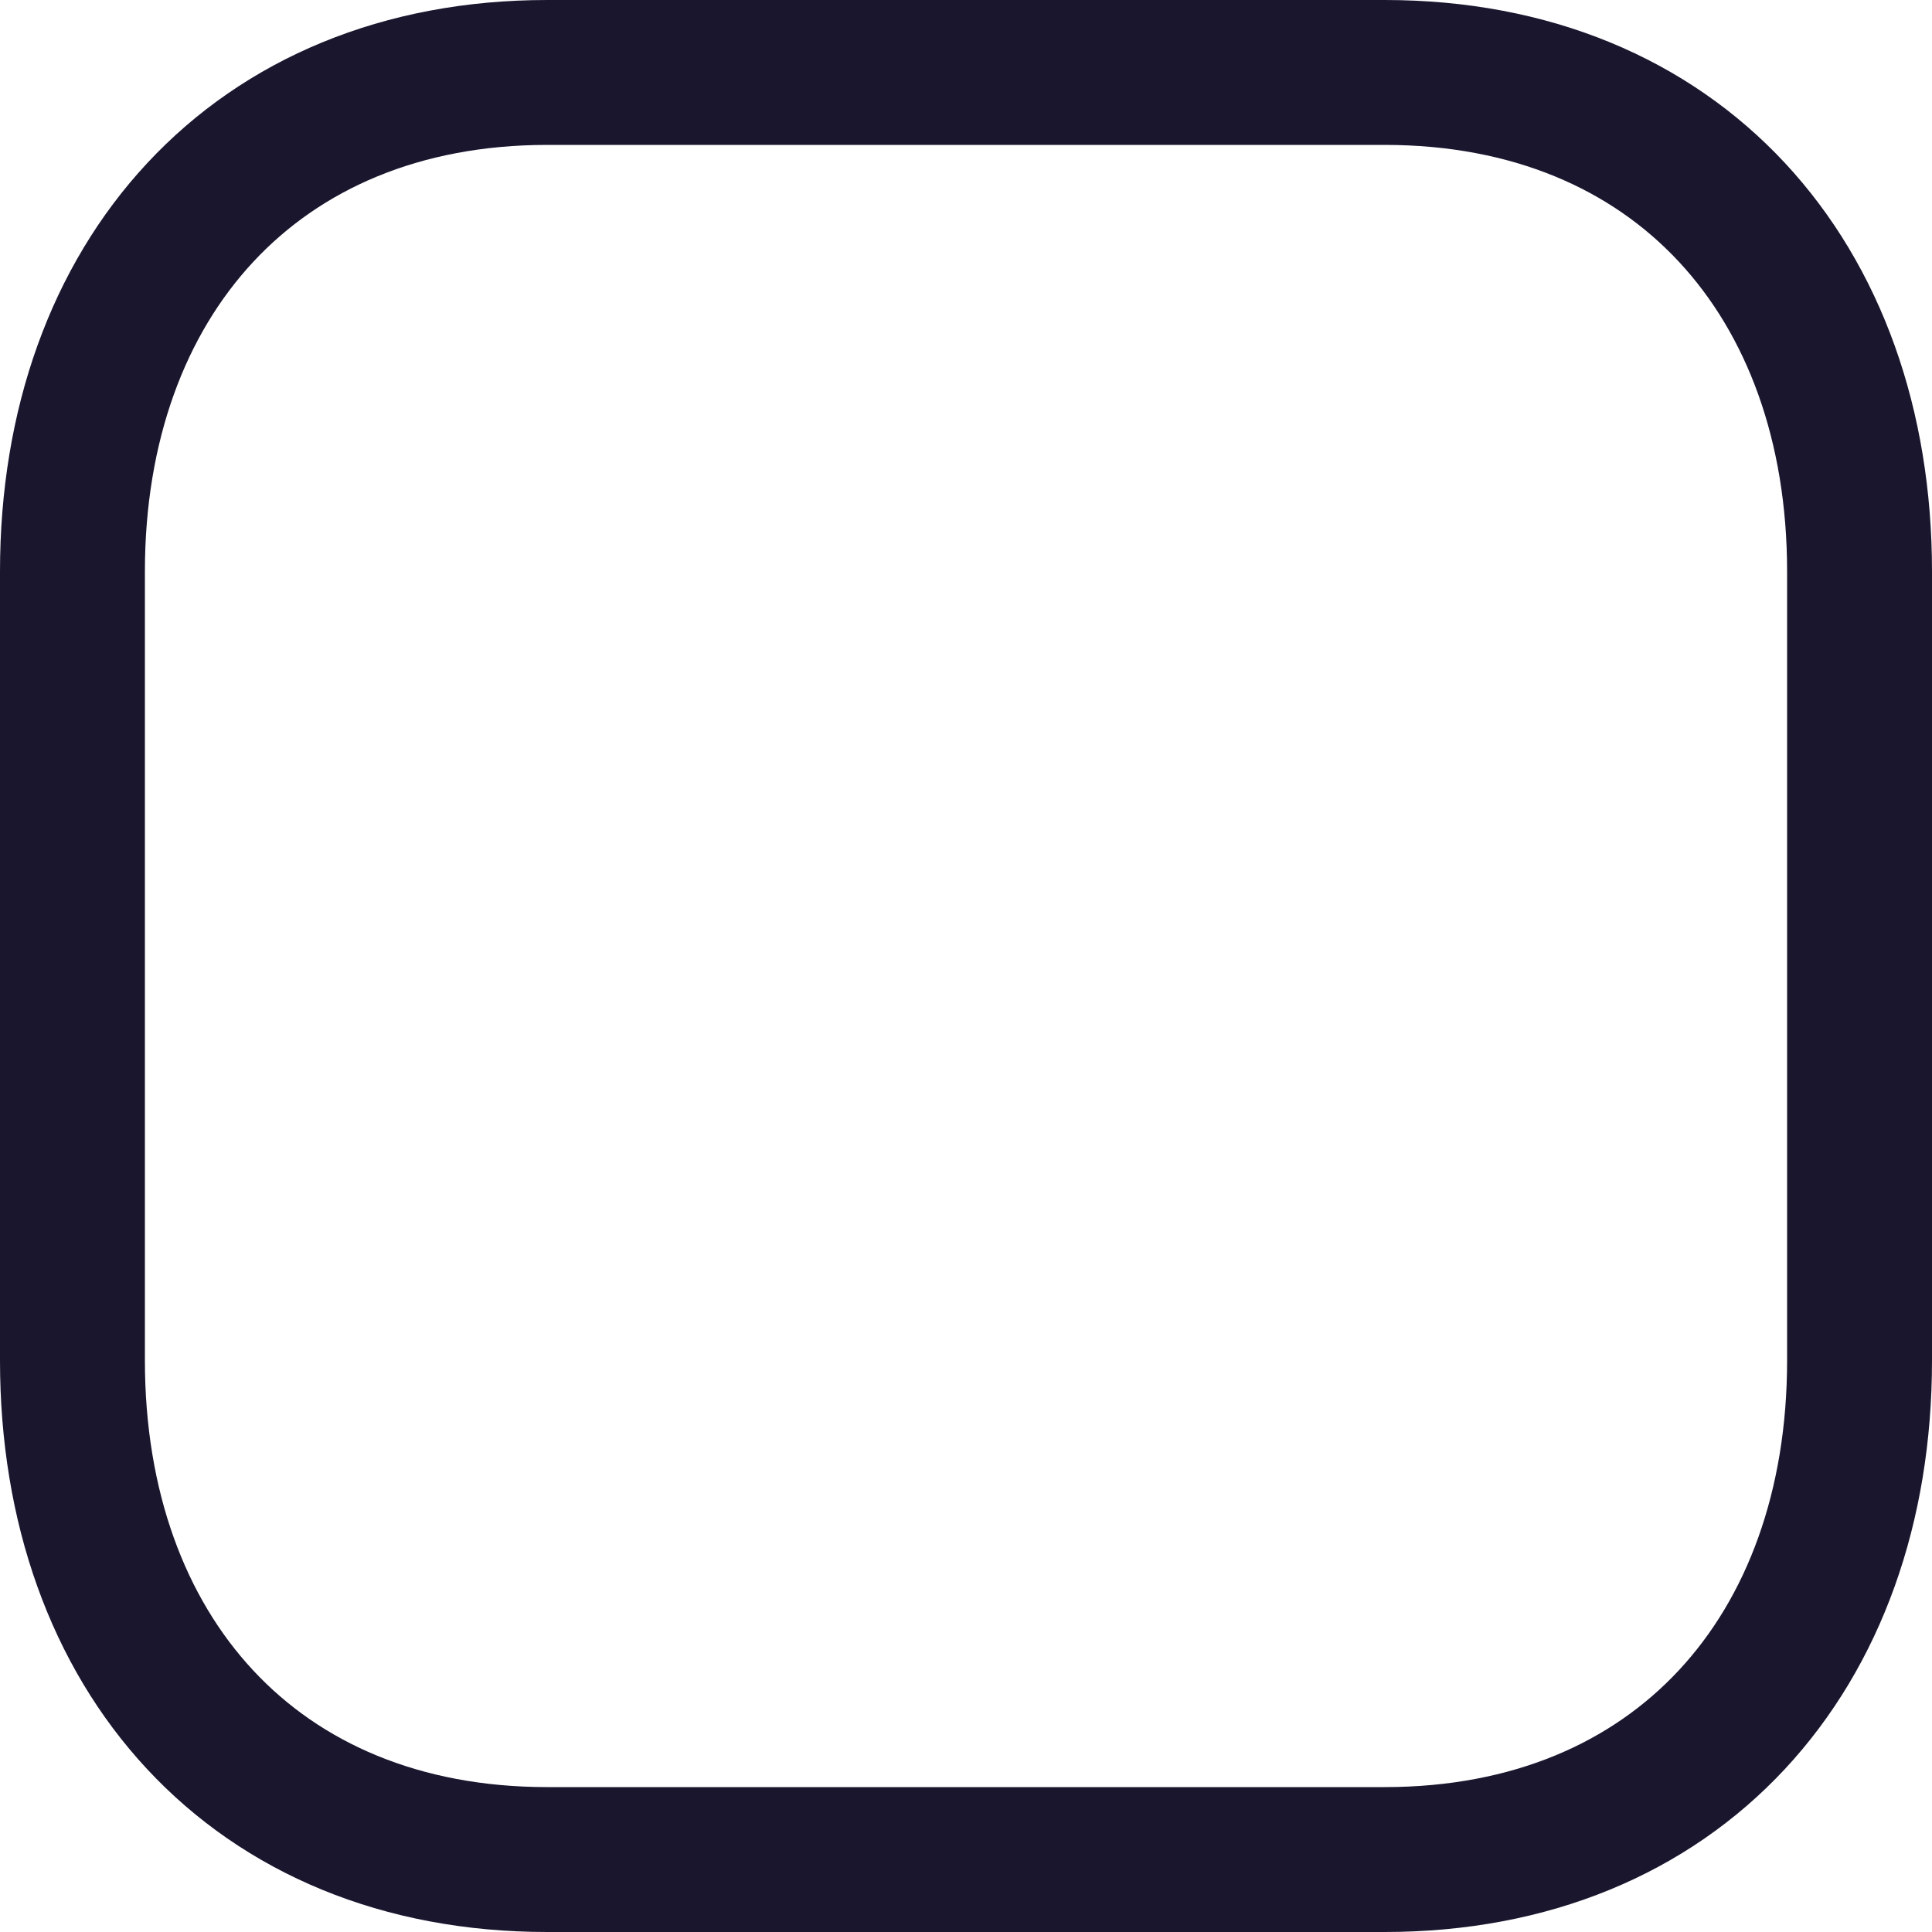
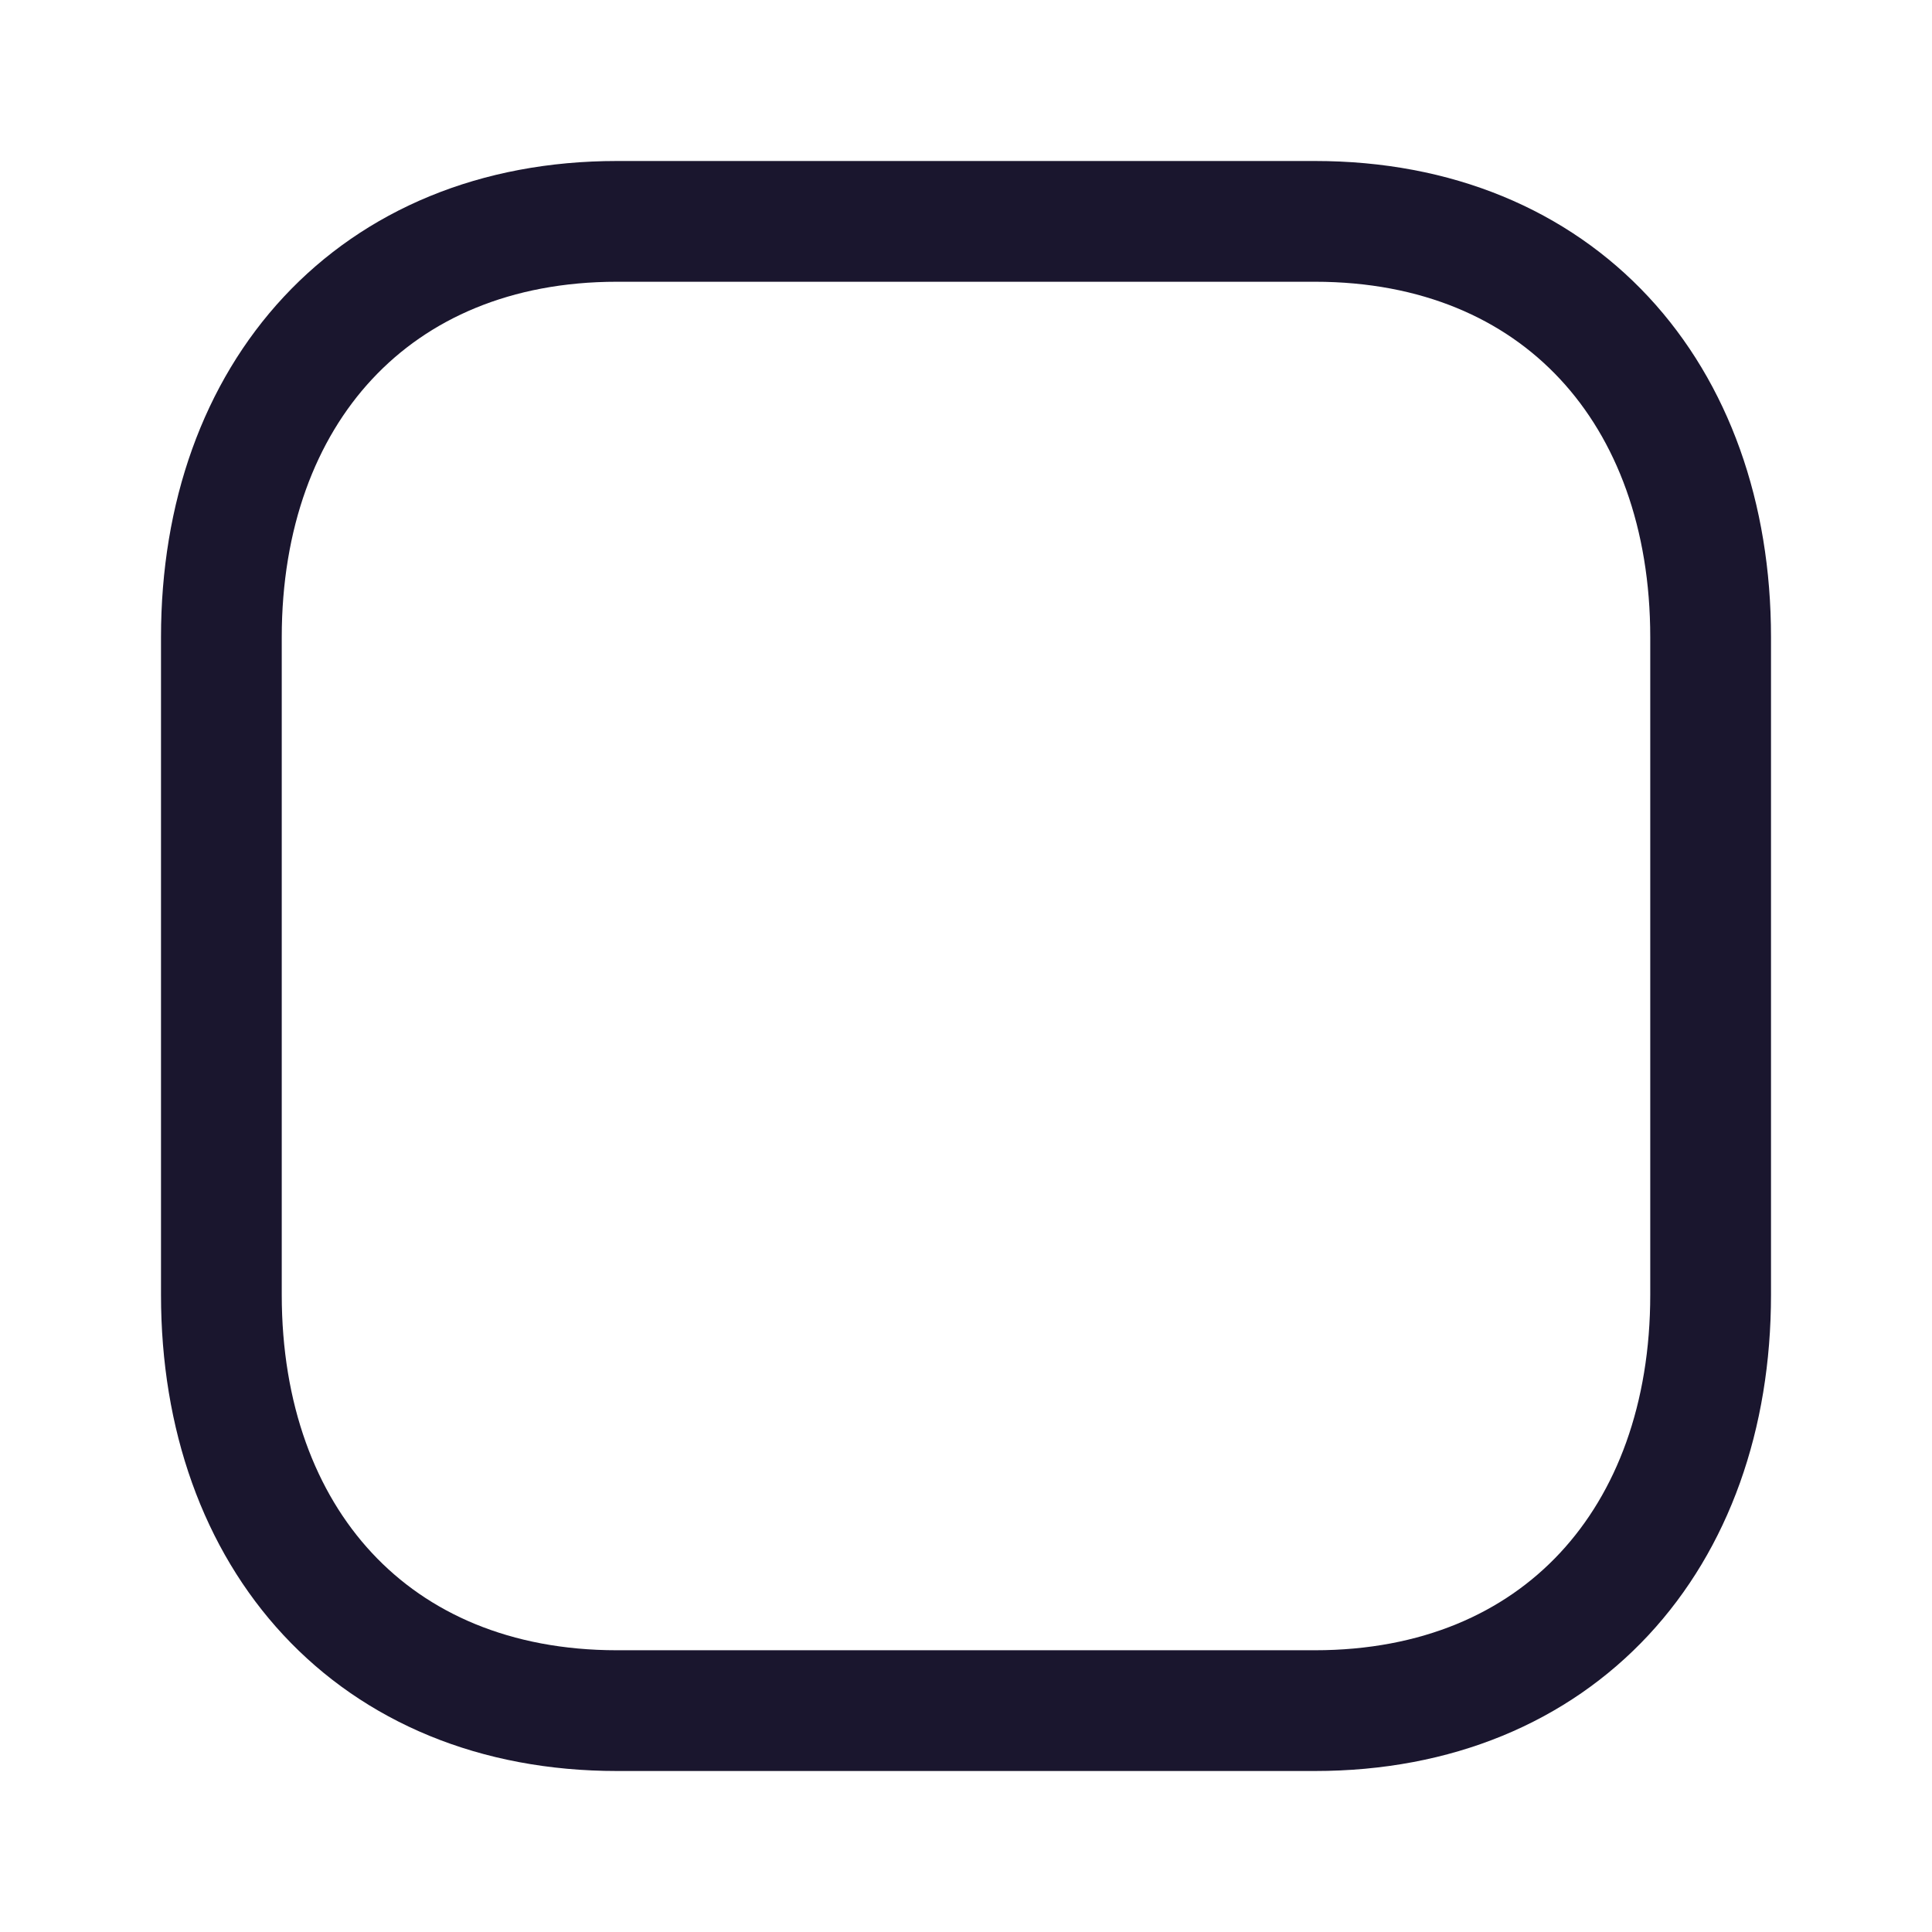
- <svg xmlns="http://www.w3.org/2000/svg" width="20" height="20" viewBox="0 0 20 20" fill="none">
-   <path fill-rule="evenodd" clip-rule="evenodd" d="M14.334 0.75H5.665C2.644 0.75 0.75 2.889 0.75 5.916V14.084C0.75 17.111 2.635 19.25 5.665 19.25H14.333C17.364 19.25 19.25 17.111 19.25 14.084V5.916C19.25 2.889 17.364 0.75 14.334 0.75Z" stroke="#1A162E" stroke-width="1.5" stroke-linecap="round" stroke-linejoin="round" />
+ <svg xmlns="http://www.w3.org/2000/svg" width="24" height="24" viewBox="0 0 24 24" fill="none">
+   <path fill-rule="evenodd" clip-rule="evenodd" d="M16.334 2.75H7.665C4.644 2.75 2.75 4.889 2.75 7.916V16.084C2.75 19.111 4.635 21.25 7.665 21.25H16.333C19.364 21.25 21.25 19.111 21.25 16.084V7.916C21.25 4.889 19.364 2.75 16.334 2.75Z" stroke="#1A162E" stroke-width="1.5" stroke-linecap="round" stroke-linejoin="round" />
</svg>
